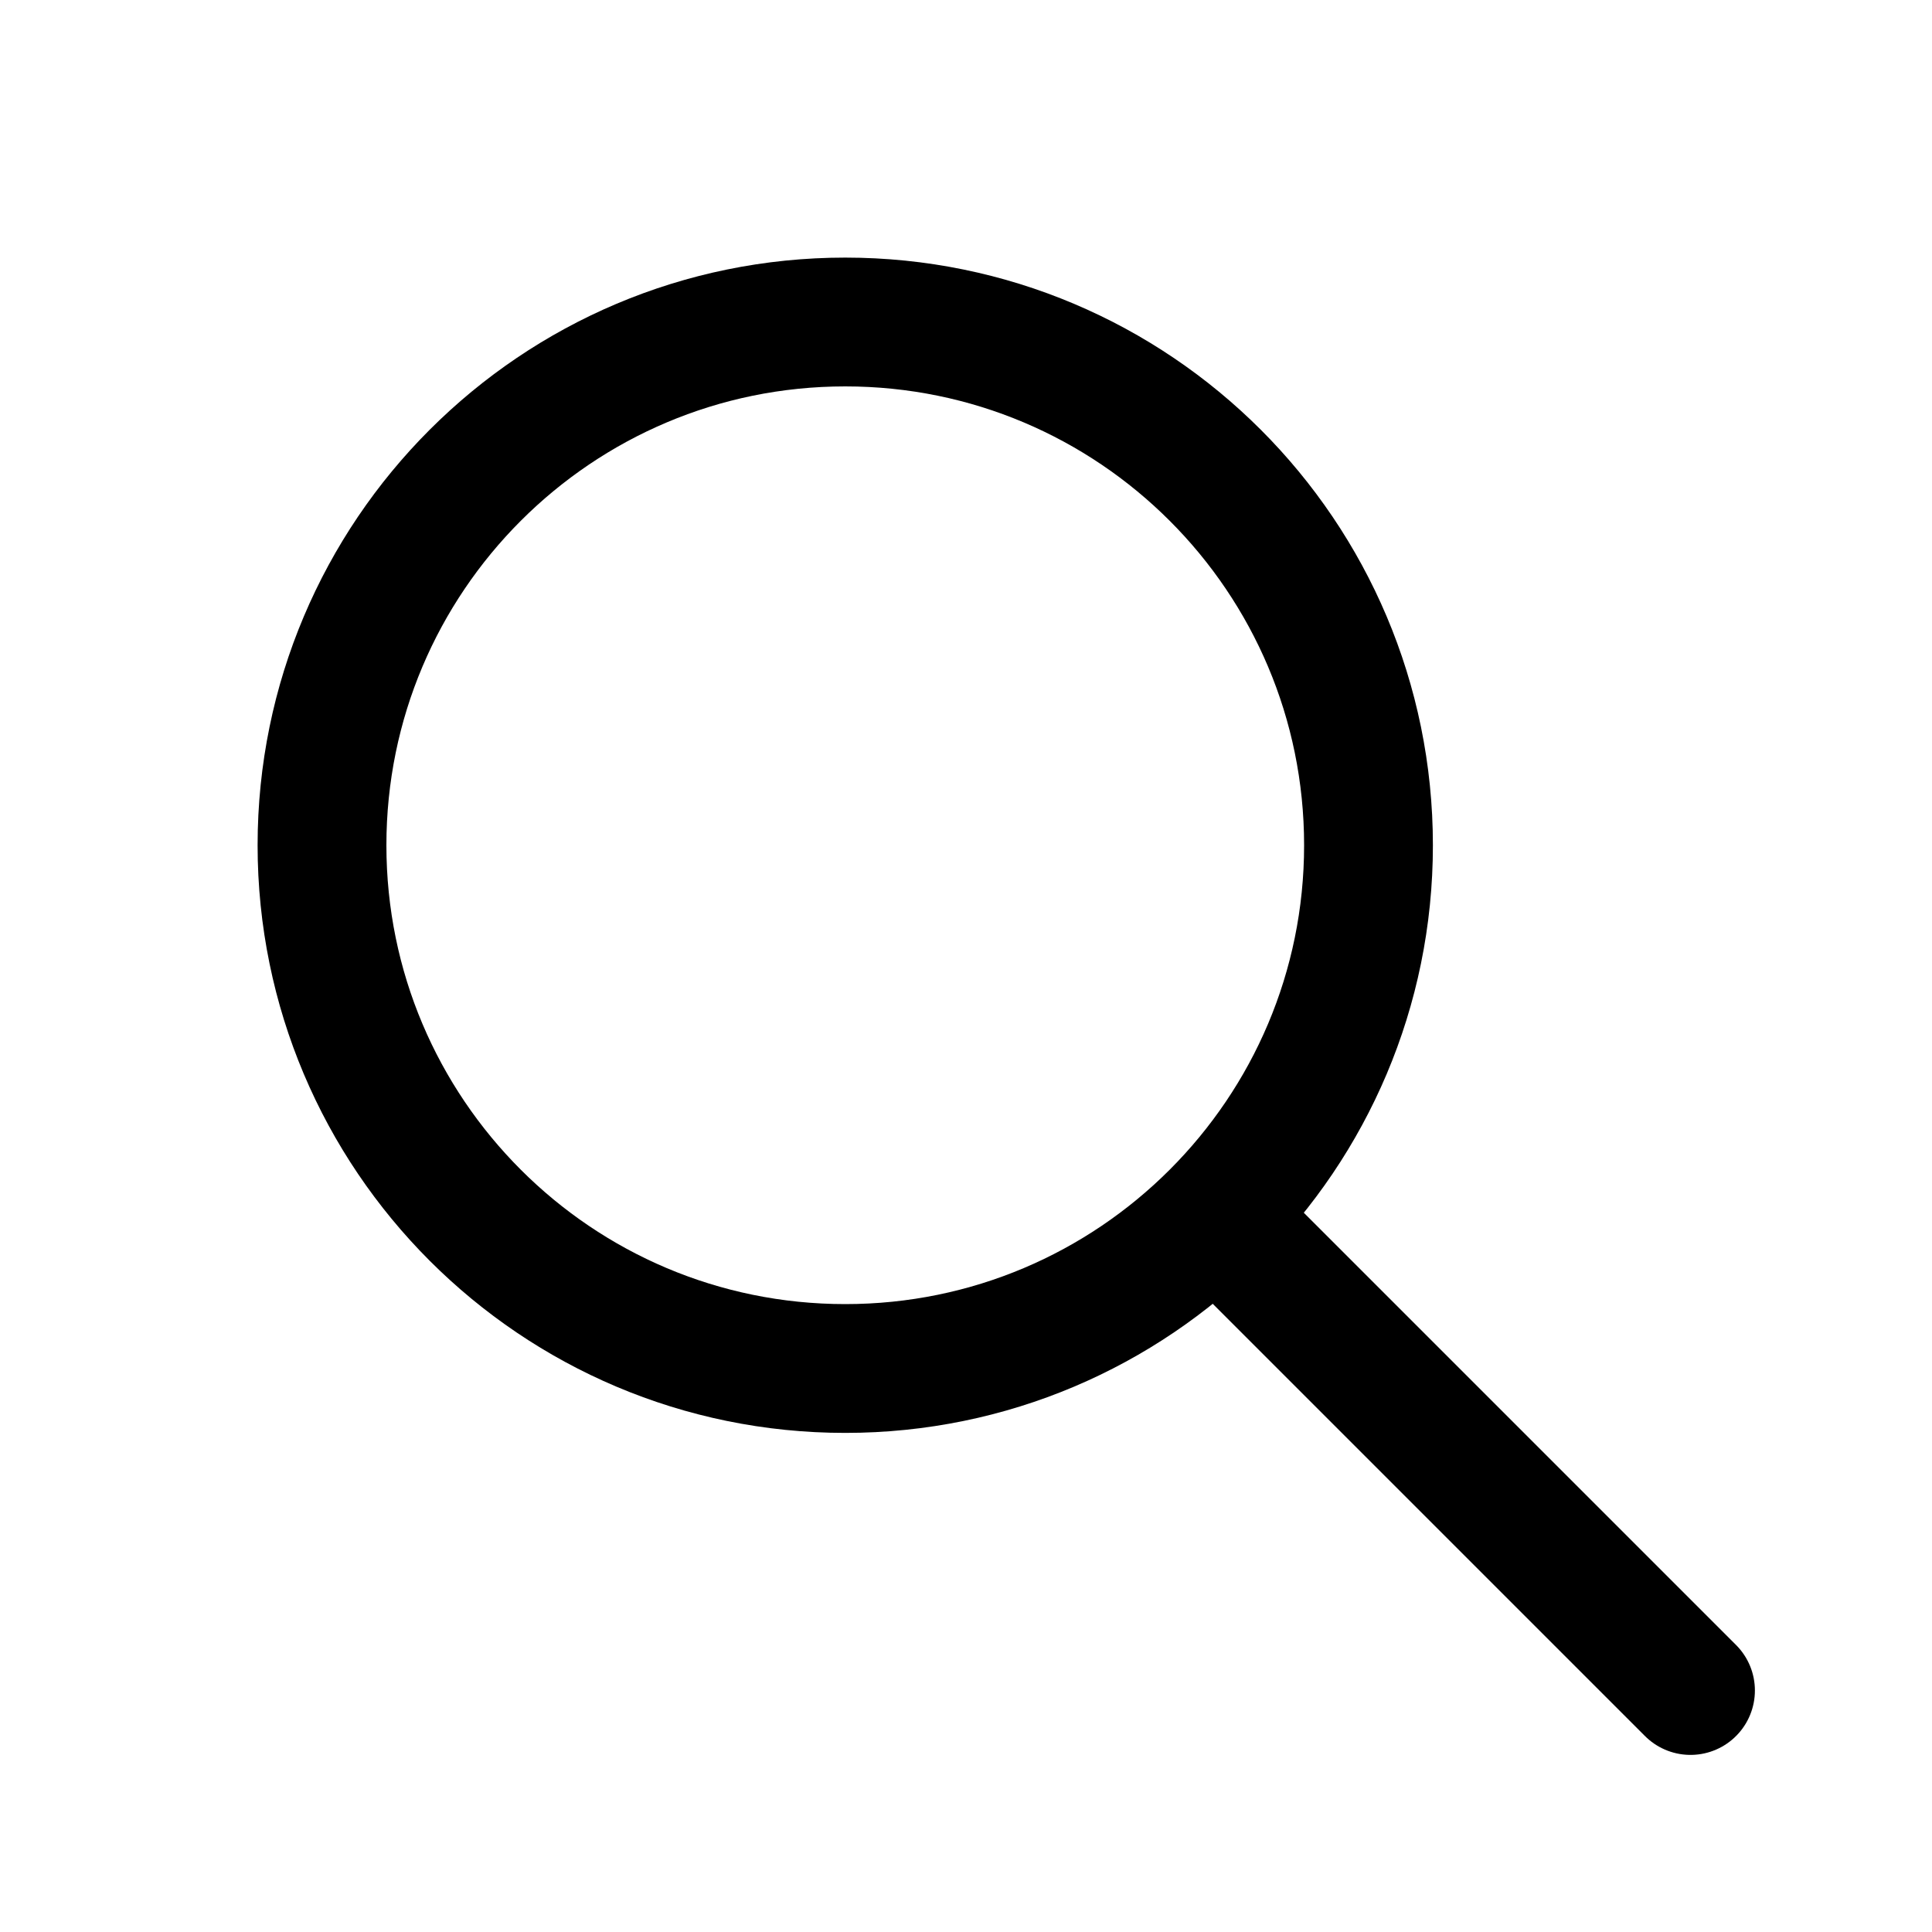
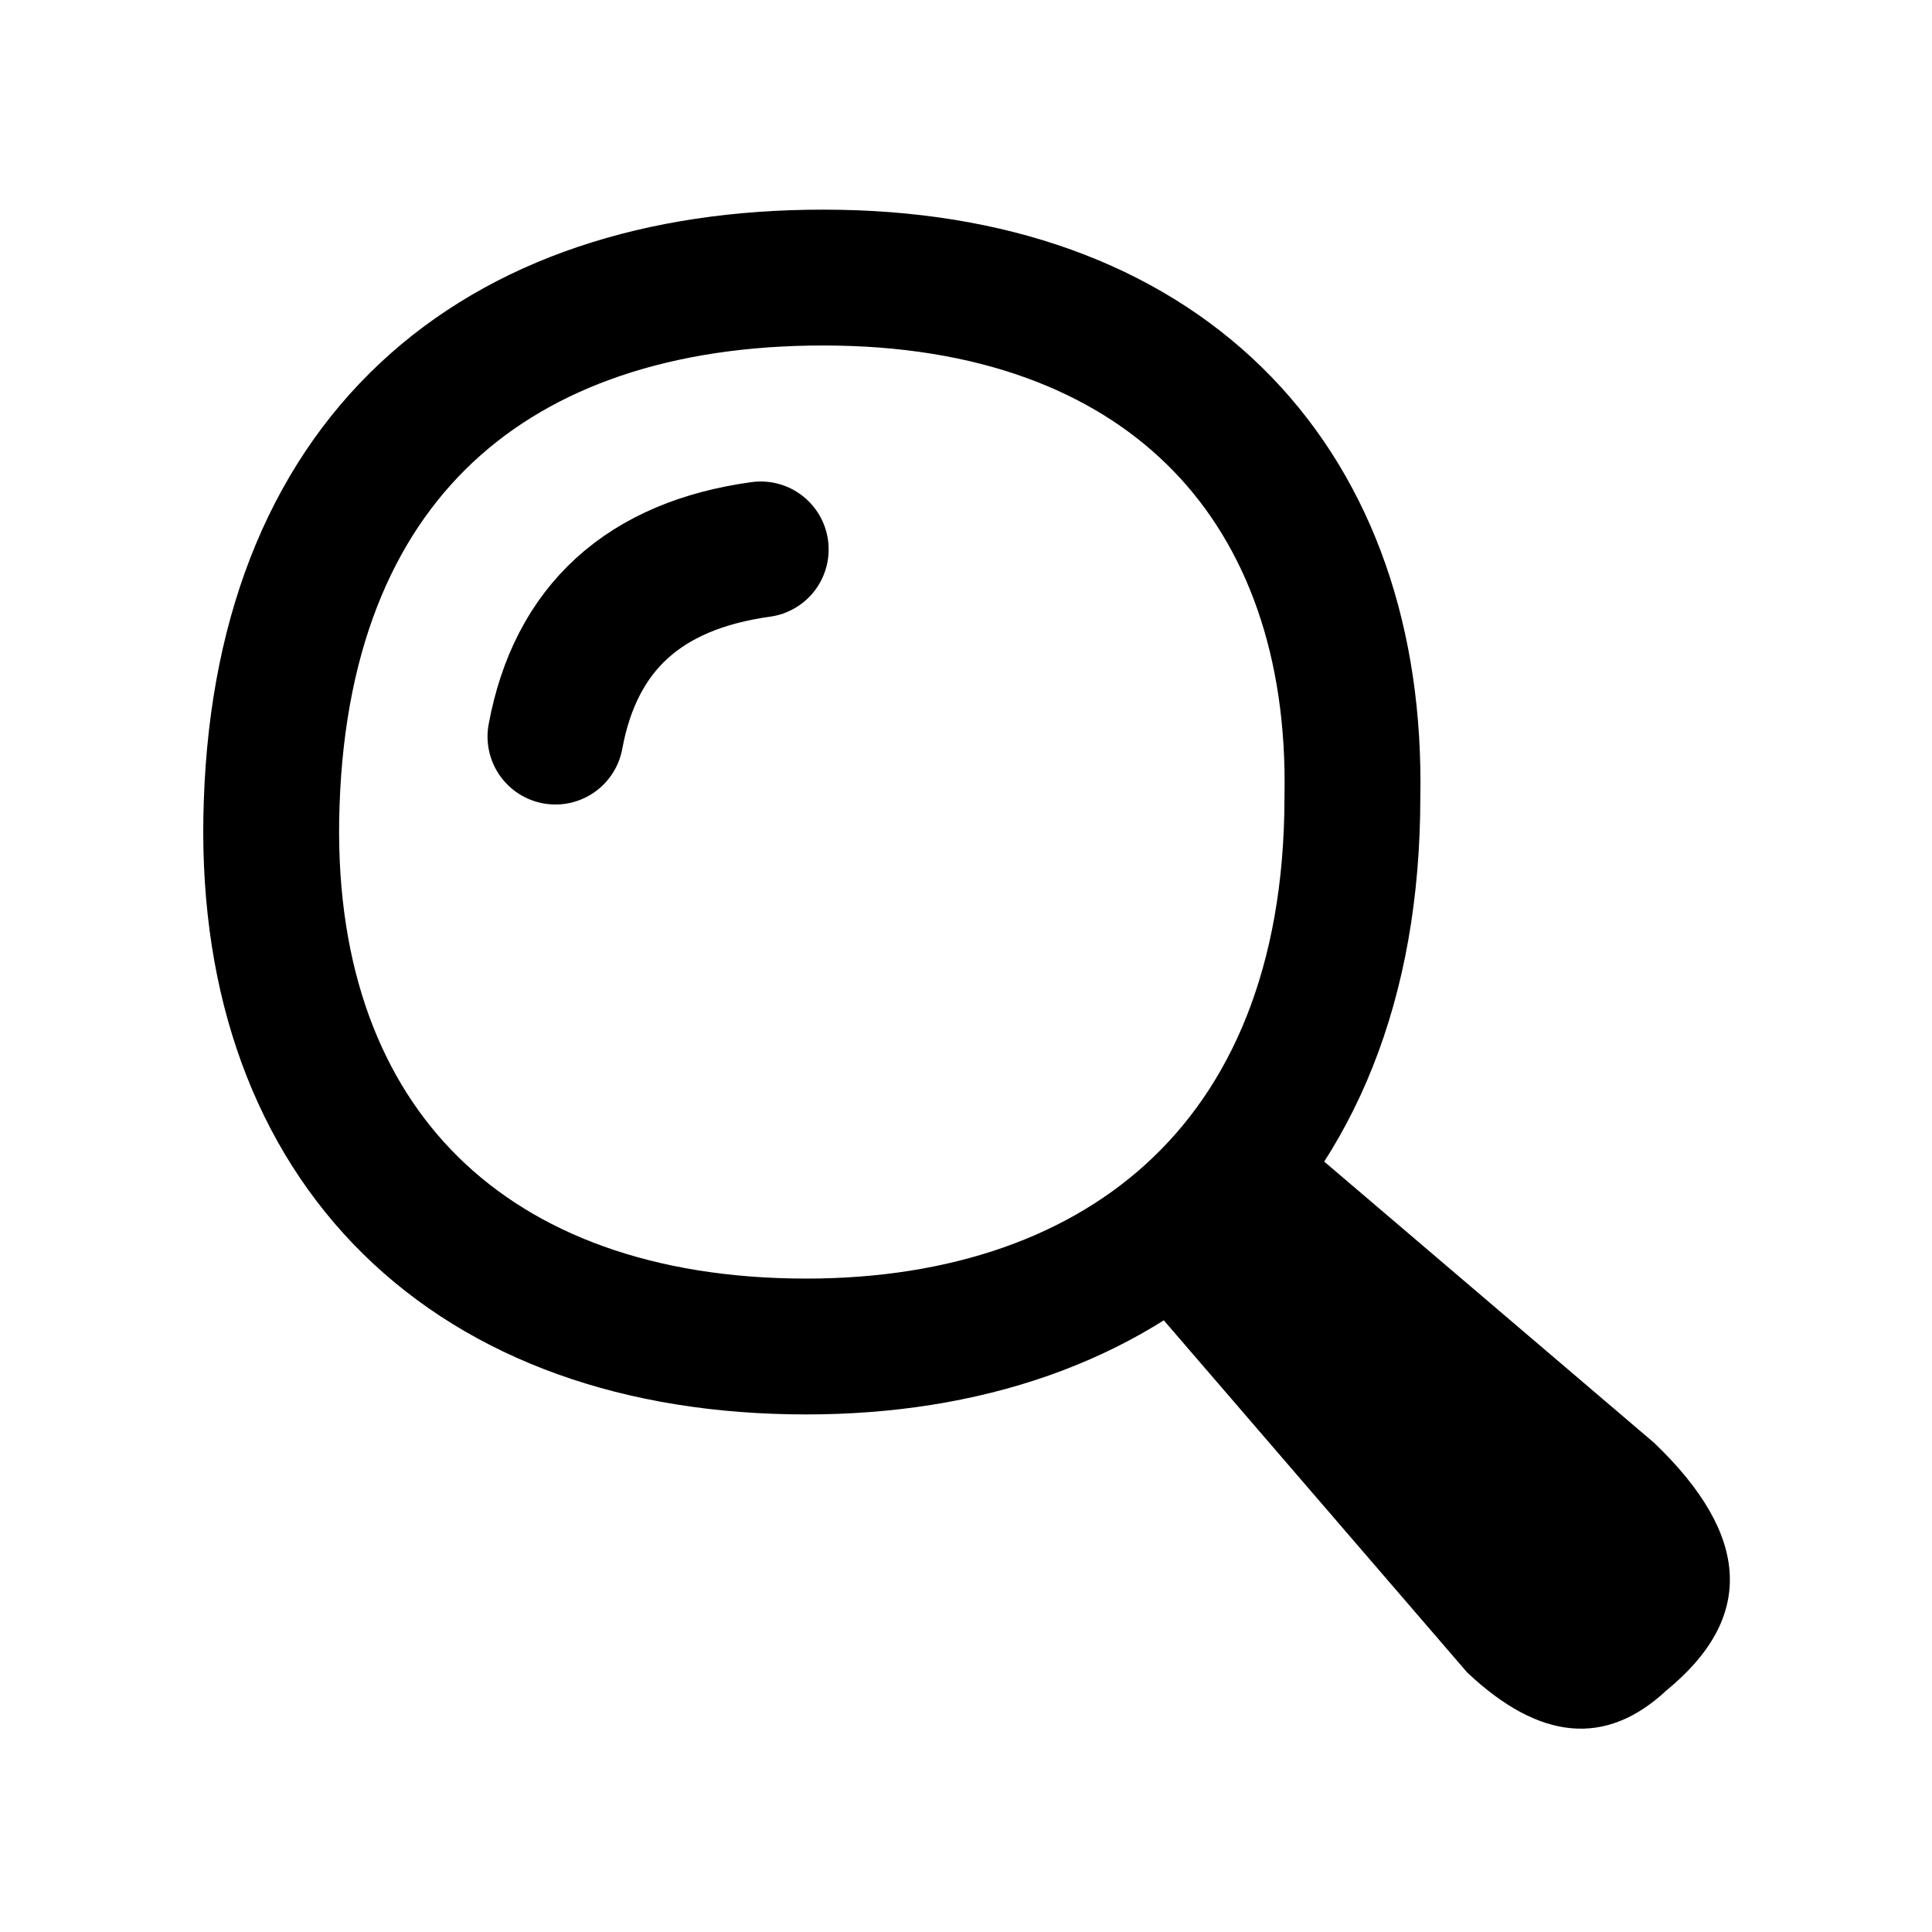
- <svg xmlns="http://www.w3.org/2000/svg" width="24" height="24" viewBox="0 0 24 24" fill="none" stroke="#000" stroke-width="1.6" stroke-linecap="round" stroke-linejoin="round">
-   <circle cx="10.5" cy="10.5" r="6.5" />
-   <path d="m15.5 15.5 5.5 5.5" />
+ <svg xmlns="http://www.w3.org/2000/svg" width="32" height="32" viewBox="0 0 32 32" fill="none" stroke="#000" stroke-width="2.25" stroke-linecap="round" stroke-linejoin="round">
+   <path d="M22.4 13.2C22.4 19.4 18.4 22.4 13.1 22.3C7.6 22.2 4.3 18.8 4.5 13.3C4.7 7.4 8.4 4.5 13.9 4.6C19.4 4.7 22.5 8.1 22.4 13.2Z M9.2 12.2Q9.7 9.5 12.6 9.1" />
+   <path d="M18.7 21.2L21.3 18.7L27.4 23.9Q29.8 26.2 27.6 28Q26.1 29.4 24.3 27.7Z" fill="#000" stroke="none" />
</svg>
